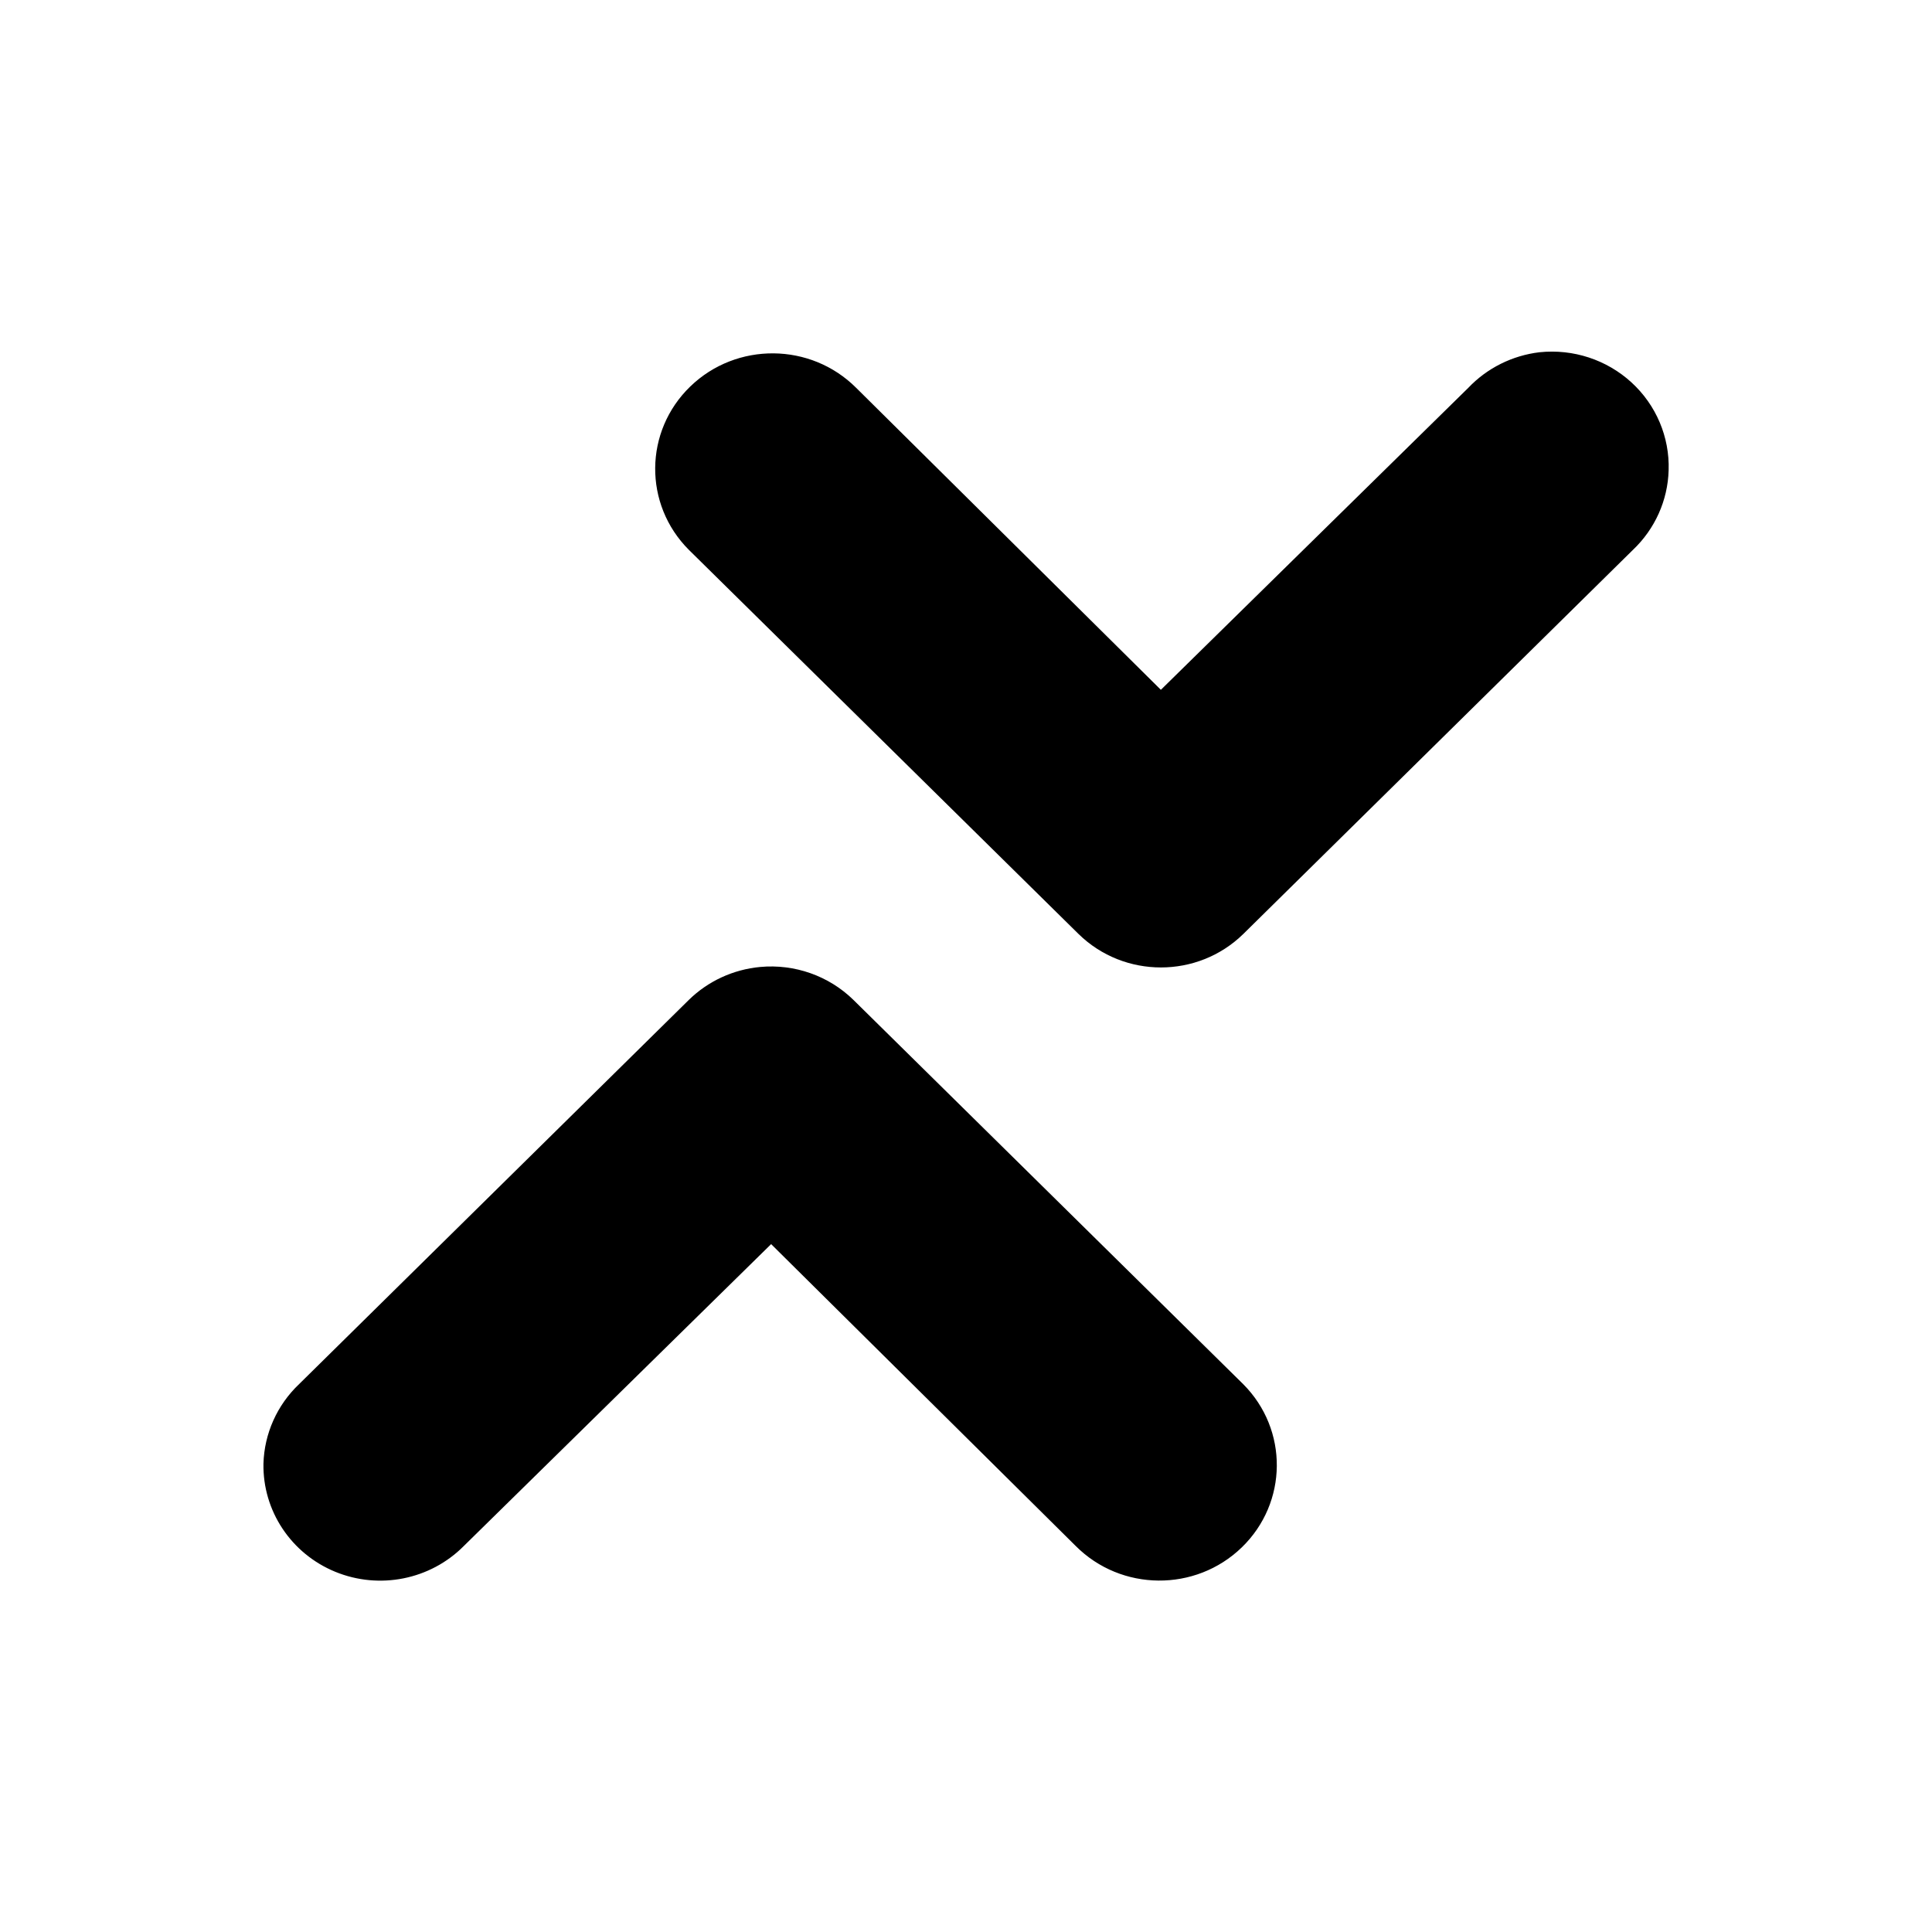
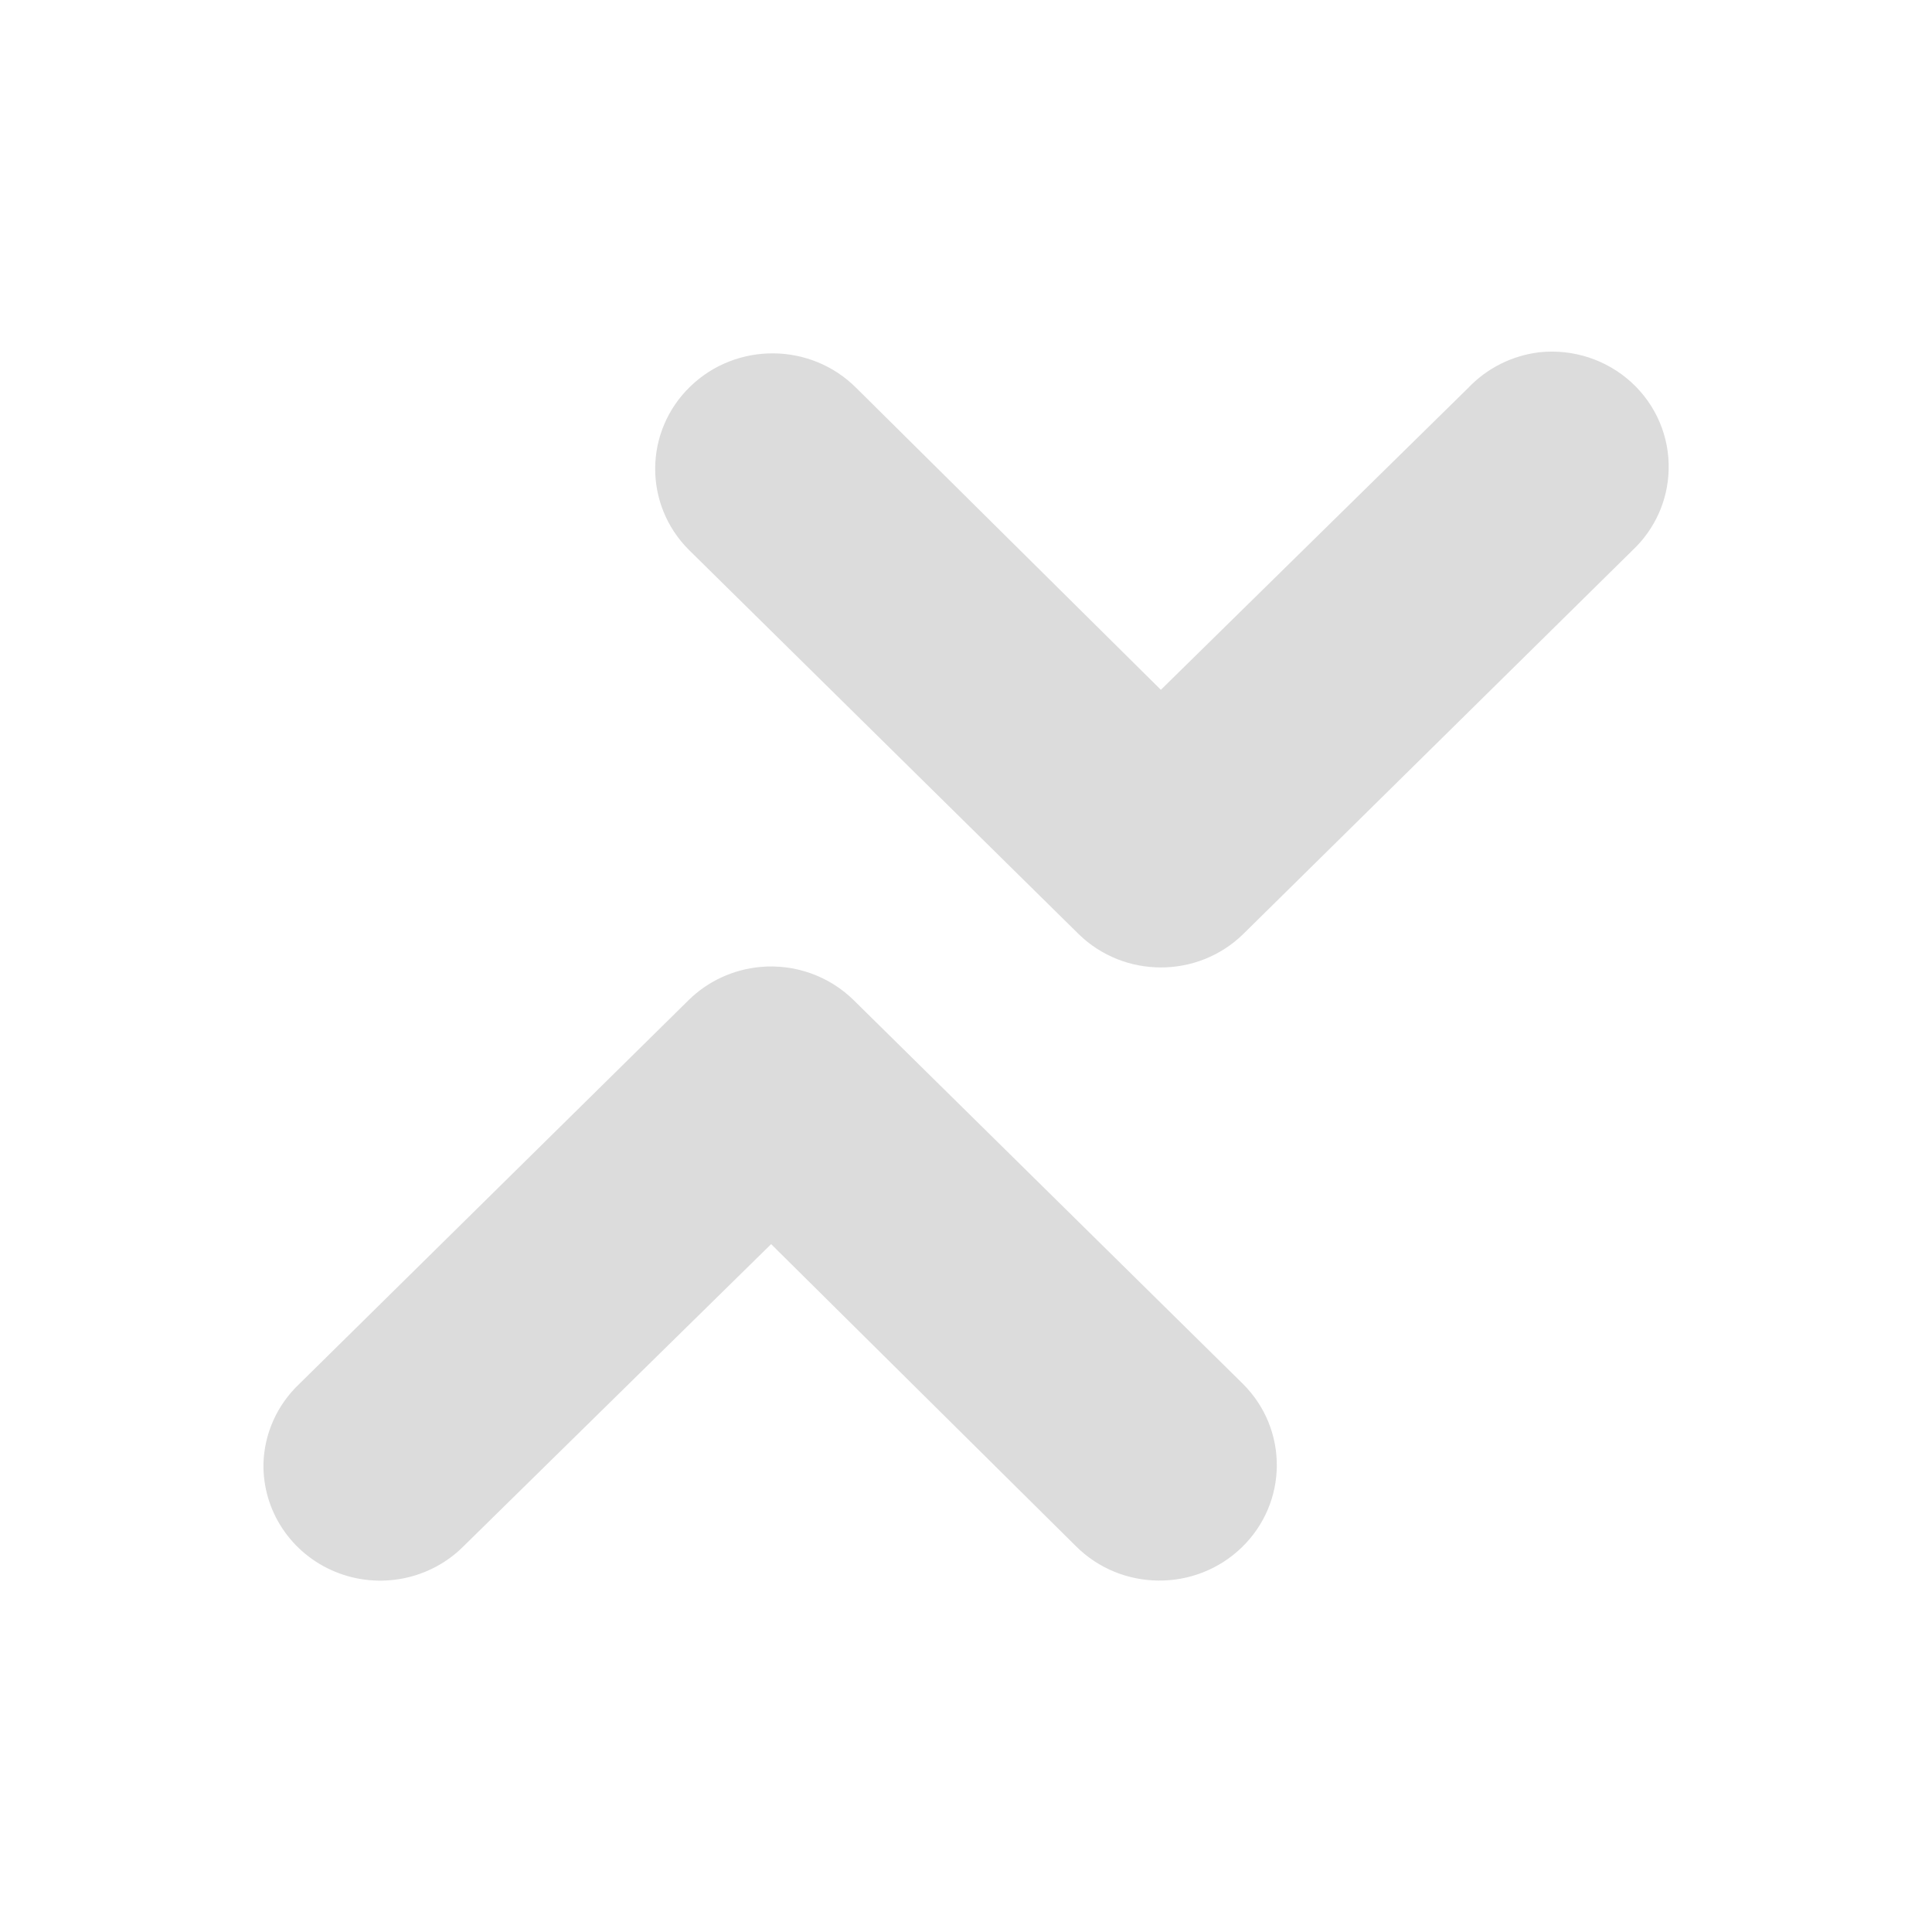
<svg xmlns="http://www.w3.org/2000/svg" xmlns:xlink="http://www.w3.org/1999/xlink" id="svg2511" height="22" width="22" version="1.1">
  <defs id="defs2513">
    <linearGradient id="linearGradient10247" y2="75.499" gradientUnits="userSpaceOnUse" x2="14.125" gradientTransform="translate(1,-42)" y1="79.813" x1="14.125">
      <stop id="stop6936" style="stop-color:#babdb6" offset="0" />
      <stop id="stop6938" style="stop-color:#babdb6;stop-opacity:0" offset="1" />
    </linearGradient>
    <radialGradient id="radialGradient10245" xlink:href="#linearGradient6945" gradientUnits="userSpaceOnUse" cy="61.48" cx="13.107" gradientTransform="matrix(2.6083,0,0,2.2188,-74.941,-118.62)" r="18.5" />
    <linearGradient id="linearGradient10243" y2="15.75" gradientUnits="userSpaceOnUse" x2="12.875" y1="35.314" x1="12.875">
      <stop id="stop7065" offset="0" />
      <stop id="stop7067" style="stop-opacity:0" offset="1" />
    </linearGradient>
    <linearGradient id="linearGradient6945">
      <stop id="stop6947" style="stop-color:#fff" offset="0" />
      <stop id="stop6949" style="stop-color:#d3d7cf" offset="1" />
    </linearGradient>
    <radialGradient id="radialGradient10241" xlink:href="#linearGradient6945" gradientUnits="userSpaceOnUse" cy="15.928" cx="12.5" gradientTransform="matrix(2.0136,0,0,1.7461,-12.669,-9.186)" r="18.5" />
    <radialGradient id="radialGradient10239" xlink:href="#linearGradient5060" gradientUnits="userSpaceOnUse" cy="486.65" cx="605.71" gradientTransform="matrix(-2.7744,0,0,1.9697,112.76,-872.89)" r="117.14" />
    <linearGradient id="linearGradient5060">
      <stop id="stop5062" offset="0" />
      <stop id="stop5064" style="stop-opacity:0" offset="1" />
    </linearGradient>
    <radialGradient id="radialGradient10237" xlink:href="#linearGradient5060" gradientUnits="userSpaceOnUse" cy="486.65" cx="605.71" gradientTransform="matrix(2.7744,0,0,1.9697,-1891.6,-872.89)" r="117.14" />
    <linearGradient id="linearGradient10235" y2="609.51" gradientUnits="userSpaceOnUse" x2="302.86" gradientTransform="matrix(2.7744,0,0,1.9697,-1892.2,-872.89)" y1="366.65" x1="302.86">
      <stop id="stop5050" style="stop-opacity:0" offset="0" />
      <stop id="stop5056" offset=".5" />
      <stop id="stop5052" style="stop-opacity:0" offset="1" />
    </linearGradient>
    <radialGradient id="radialGradient3868" gradientUnits="userSpaceOnUse" cy="73.616" cx="6.703" gradientTransform="scale(1.9022,0.5257)" r="7.228">
      <stop id="stop10693" offset="0" />
      <stop id="stop10695" style="stop-opacity:0" offset="1" />
    </radialGradient>
    <linearGradient id="linearGradient3307" y2="46.002" gradientUnits="userSpaceOnUse" x2="29.652" y1="23.952" x1="29.652">
      <stop id="stop3303" style="stop-color:#b95858" offset="0" />
      <stop id="stop3305" style="stop-color:#763434" offset="1" />
    </linearGradient>
    <linearGradient id="linearGradient3299" y2="43.727" gradientUnits="userSpaceOnUse" x2="29.25" gradientTransform="matrix(0.66753,0,0,0.6681,17.059,16.057)" y1="11.454" x1="29.25">
      <stop id="stop3682" style="stop-color:#e86666" offset="0" />
      <stop id="stop3684" style="stop-color:#ab2a2a" offset="1" />
    </linearGradient>
    <linearGradient id="linearGradient3295" y2="37.814" gradientUnits="userSpaceOnUse" x2="-32.137" y1="7.458" x1="-32.096">
      <stop id="stop3219" style="stop-color:#fff" offset="0" />
      <stop id="stop3221" style="stop-color:#fff;stop-opacity:0" offset="1" />
    </linearGradient>
  </defs>
-   <path style="font-size:medium;font-style:normal;font-variant:normal;font-weight:normal;font-stretch:normal;text-indent:0;text-align:start;text-decoration:none;line-height:normal;letter-spacing:normal;word-spacing:normal;text-transform:none;direction:ltr;block-progression:tb;writing-mode:lr-tb;text-anchor:start;baseline-shift:baseline;opacity:1.0;color:#000000;fill:#f9f9f9#f9f9f9#cdcdcd#000000;fill-opacity:1;stroke:none;stroke-width:6;marker:none;visibility:visible;display:inline;overflow:visible;enable-background:accumulate;font-family:Sans;-inkscape-font-specification:Sans" d="m 17.531,4.011 a 1.33,1.309 0 0 0 -0.812,0.406 l -3.5,3.438 -3.469,-3.438 a 1.336,1.315 0 0 0 -1.906,1.844 l 4.438,4.375 a 1.33,1.309 0 0 0 1.875,0 l 4.438,-4.375 a 1.33,1.309 0 0 0 0.406,-0.906 1.33,1.309 0 0 0 -1.469,-1.344 z M 8.656,11.011 a 1.33,1.309 0 0 0 -0.812,0.375 l -4.438,4.375 a 1.33,1.309 0 0 0 -0.406,0.906 1.33,1.309 0 0 0 2.281,0.938 l 3.5,-3.438 3.469,3.438 a 1.336,1.315 0 1 0 1.906,-1.844 l -4.438,-4.375 a 1.33,1.309 0 0 0 -1.062,-0.375 z" id="path27" />
+   <path style="font-size:medium;font-style:normal;font-variant:normal;font-weight:normal;font-stretch:normal;text-indent:0;text-align:start;text-decoration:none;line-height:normal;letter-spacing:normal;word-spacing:normal;text-transform:none;direction:ltr;block-progression:tb;writing-mode:lr-tb;text-anchor:start;baseline-shift:baseline;opacity:1;color:#000000;fill:#dcdcdc;fill-opacity:1;stroke:none;stroke-width:6;marker:none;visibility:visible;display:inline;overflow:visible;enable-background:accumulate;font-family:Sans;-inkscape-font-specification:Sans" d="m 17.531,4.011 a 1.33,1.309 0 0 0 -0.812,0.406 l -3.5,3.438 -3.469,-3.438 a 1.336,1.315 0 1 0 -1.906,1.844 l 4.438,4.375 a 1.33,1.309 0 0 0 1.875,0 l 4.438,-4.375 a 1.33,1.309 0 0 0 0.406,-0.906 1.33,1.309 0 0 0 -1.469,-1.344 z M 8.656,11.011 a 1.33,1.309 0 0 0 -0.812,0.375 l -4.438,4.375 a 1.33,1.309 0 0 0 -0.406,0.906 1.33,1.309 0 0 0 2.281,0.938 l 3.5,-3.438 3.469,3.438 a 1.336,1.315 0 1 0 1.906,-1.844 l -4.438,-4.375 a 1.33,1.309 0 0 0 -1.062,-0.375 z" id="path27" />
</svg>
